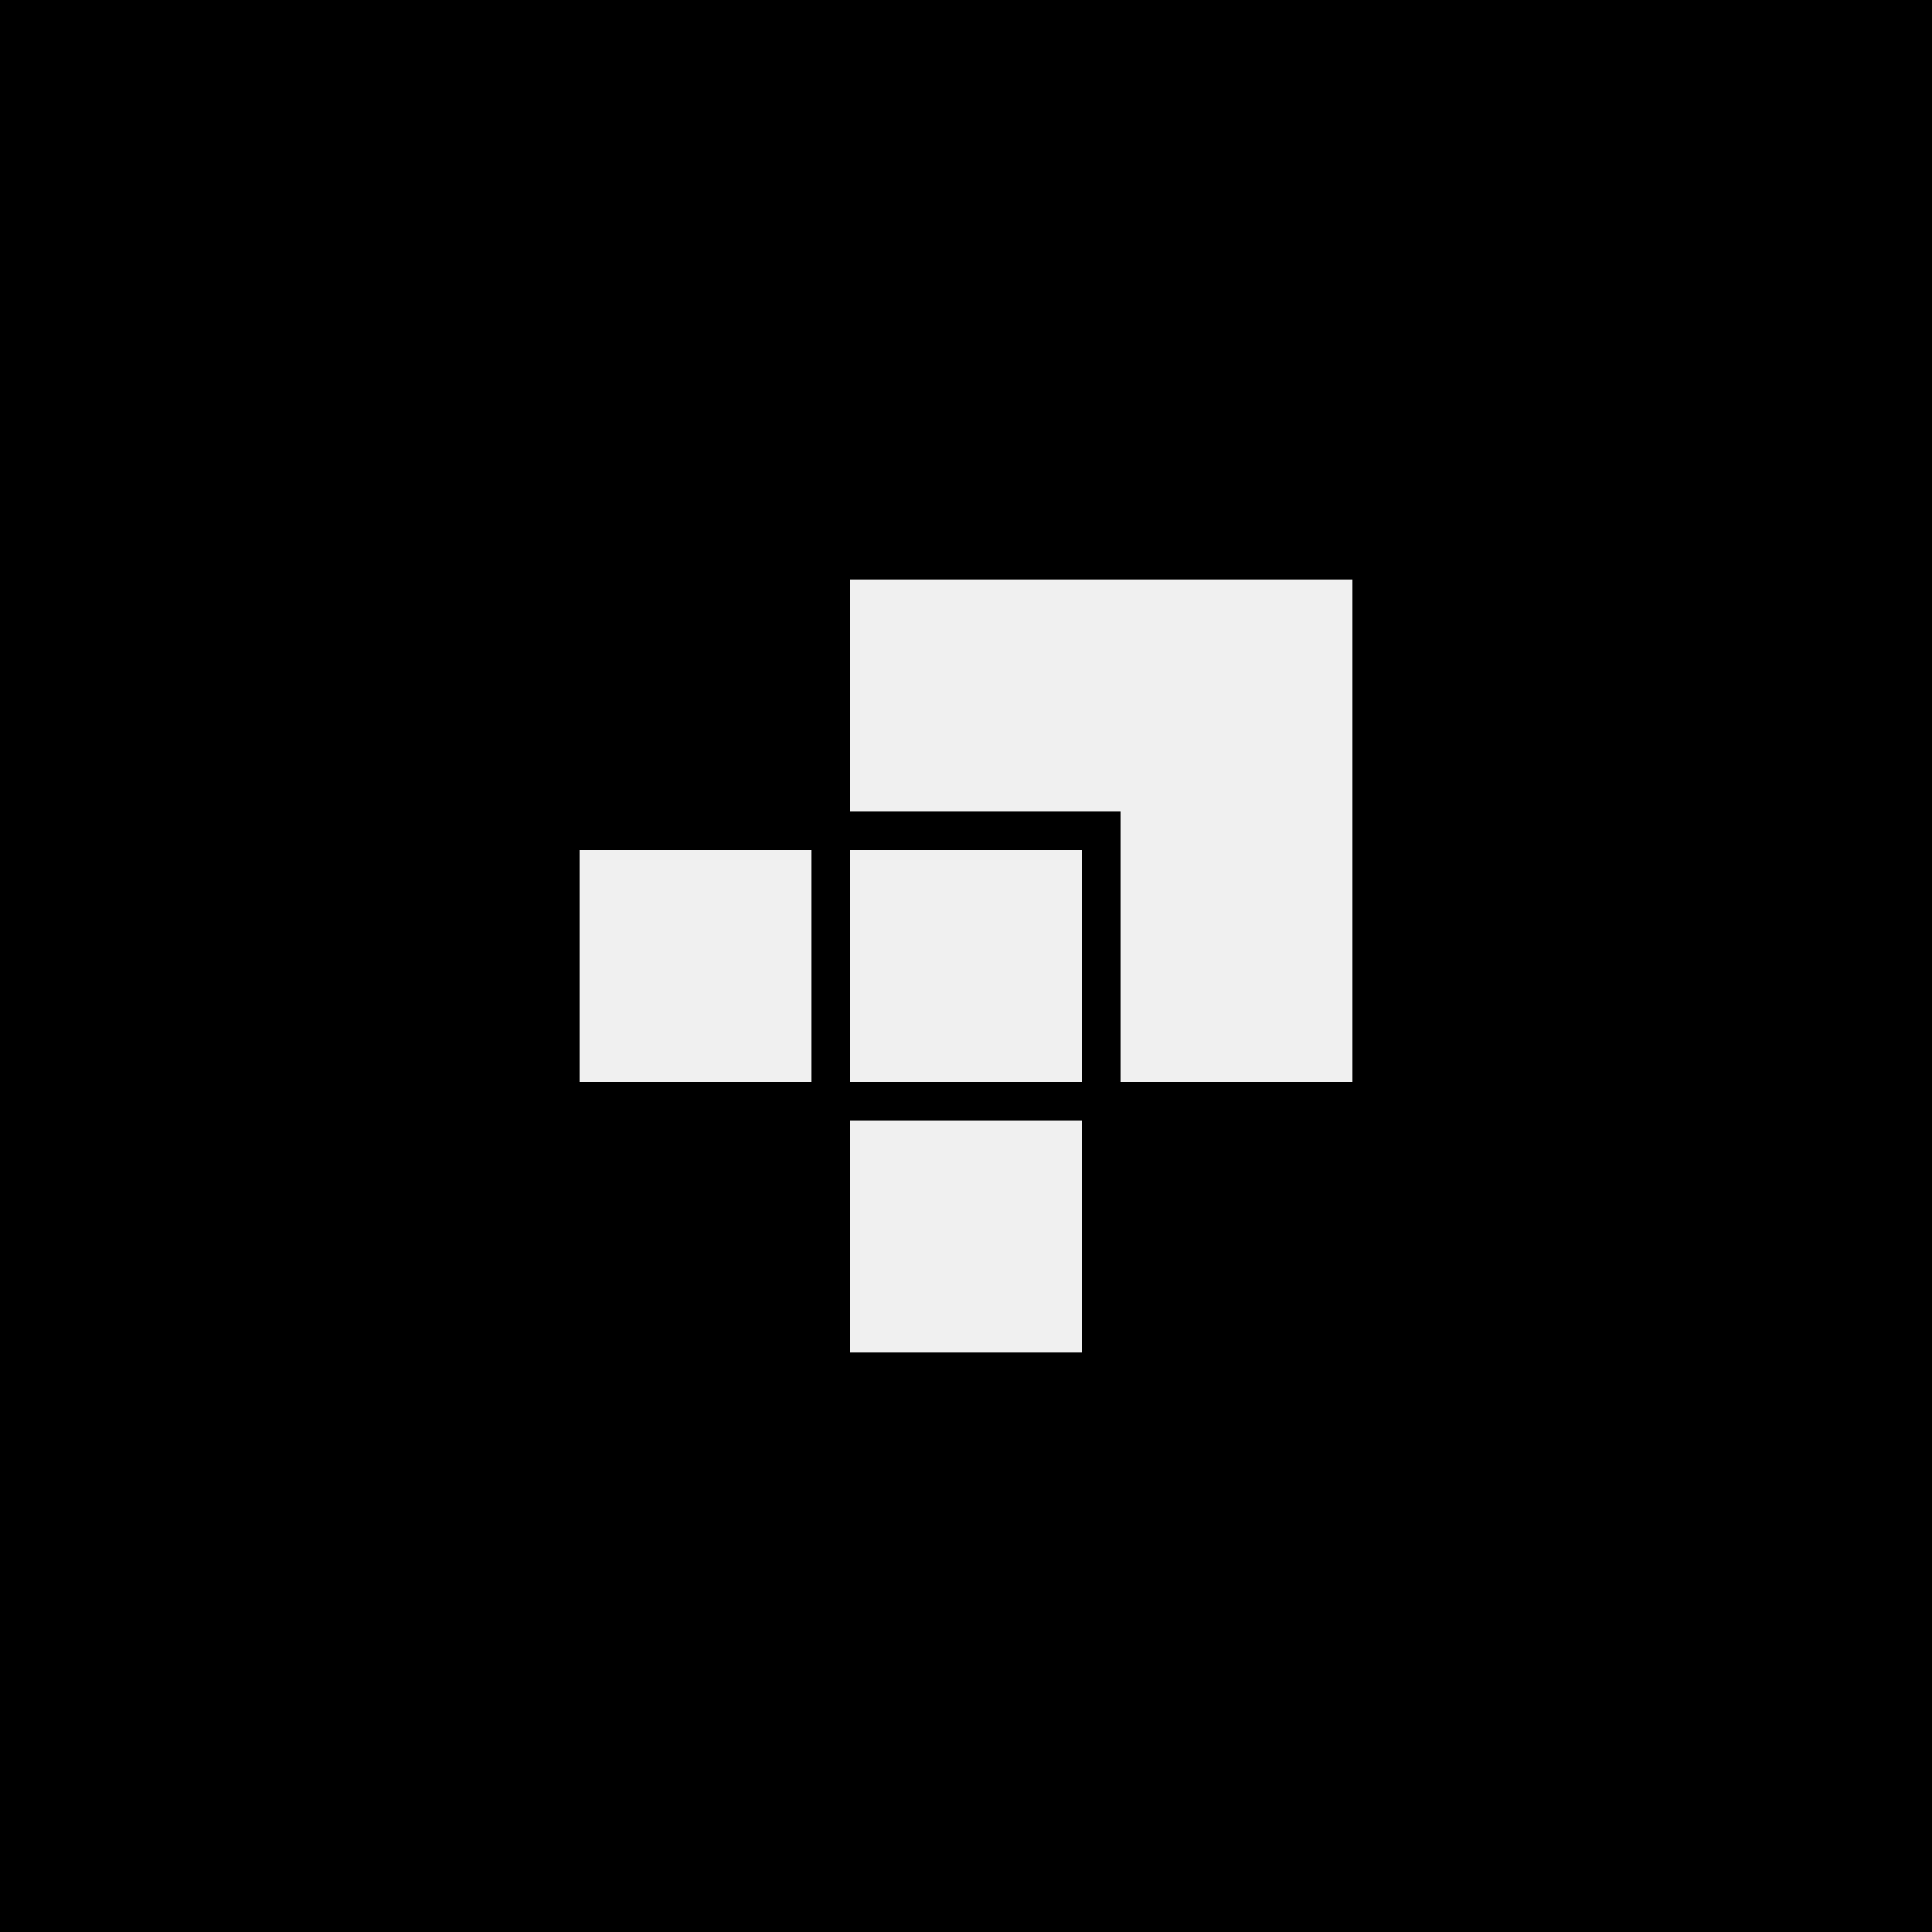
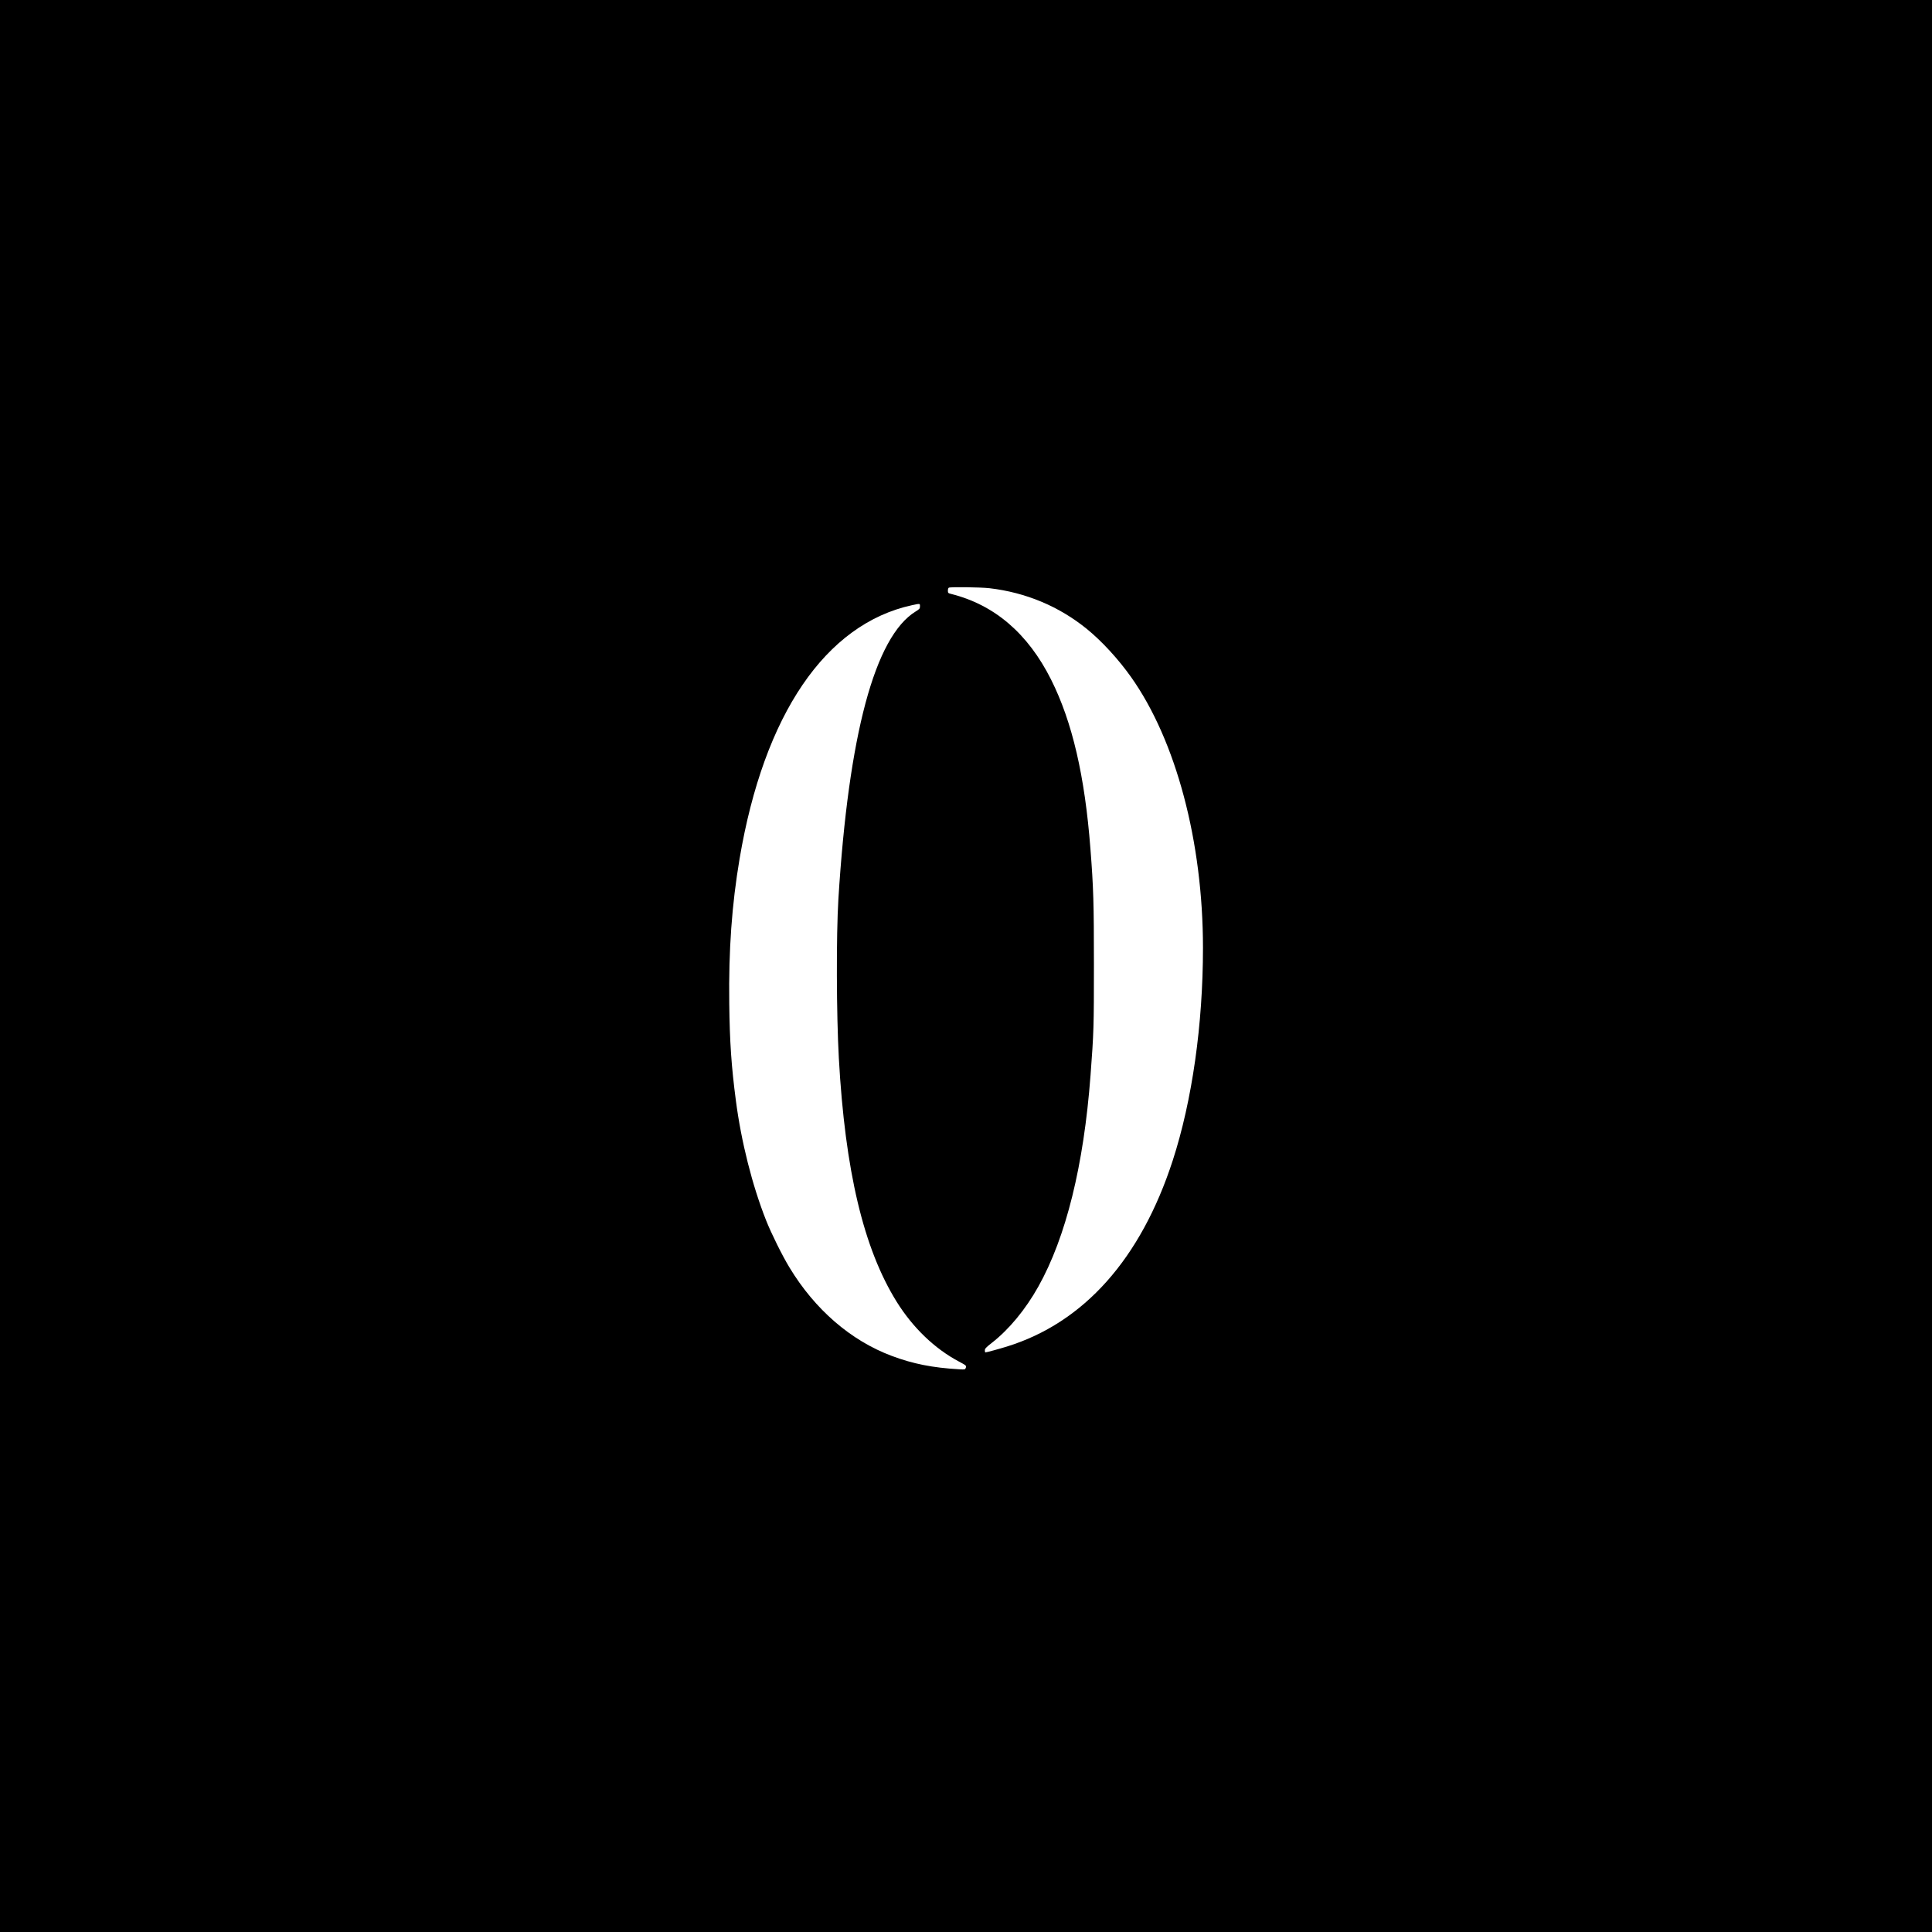
- <svg xmlns="http://www.w3.org/2000/svg" version="1.0" width="200pt" height="200pt" viewBox="0 0 200 200" preserveAspectRatio="xMidYMid meet">
-   <g transform="translate(0,200) scale(0.1,-0.1)" fill="#000000" stroke="none">
-     <path d="M0 1000 l0 -1000 1000 0 1000 0 0 1000 0 1000 -1000 0 -1000 0 0 -1000z m1400 140 l0 -260 -120 0 -120 0 0 140 0 140 -140 0 -140 0 0 120 0 120 260 0 260 0 0 -260z m-560 -140 l0 -120 -120 0 -120 0 0 120 0 120 120 0 120 0 0 -120z m280 0 l0 -120 -120 0 -120 0 0 120 0 120 120 0 120 0 0 -120z m0 -280 l0 -120 -120 0 -120 0 0 120 0 120 120 0 120 0 0 -120z" />
+ <svg xmlns="http://www.w3.org/2000/svg" version="1.0" viewBox="0 0 2560 2560" preserveAspectRatio="xMidYMid meet">
+   <g transform="translate(0,2560) scale(0.1,-0.1)" fill="#fff" stroke="none">
+     <rect x="0" y="0" width="25600" height="25600" fill="#000" />
+     <path d="M12573 17813 c-7 -2 -13 -20 -13 -38 0 -32 3 -35 43 -45 575 -144 1018 -524 1325 -1136 280 -559 447 -1276 521 -2244 40 -515 46 -715 46 -1535 0 -816 -2 -897 -45 -1465 -90 -1194 -325 -2143 -691 -2797 -170 -304 -388 -568 -616 -746 -77 -60 -93 -77 -93 -99 0 -16 3 -28 6 -28 15 0 181 45 284 77 1022 316 1776 1162 2200 2468 257 793 400 1800 400 2815 0 1406 -357 2748 -953 3589 -169 238 -384 472 -582 634 -369 301 -812 487 -1295 543 -117 13 -510 19 -537 7z" />
+     <path d="M12085 17581 c-1146 -249 -1962 -1447 -2285 -3359 -103 -611 -146 -1209 -137 -1917 6 -511 28 -834 88 -1290 71 -544 217 -1123 400 -1585 67 -170 215 -469 310 -625 337 -557 812 -968 1354 -1171 283 -106 539 -157 897 -178 76 -4 77 -4 86 22 8 26 6 29 -92 81 -321 170 -610 448 -824 791 -439 705 -684 1735 -767 3230 -32 581 -35 1624 -6 2105 135 2181 483 3479 1023 3812 52 32 58 39 58 69 0 39 4 38 -105 15z" />
  </g>
</svg>
